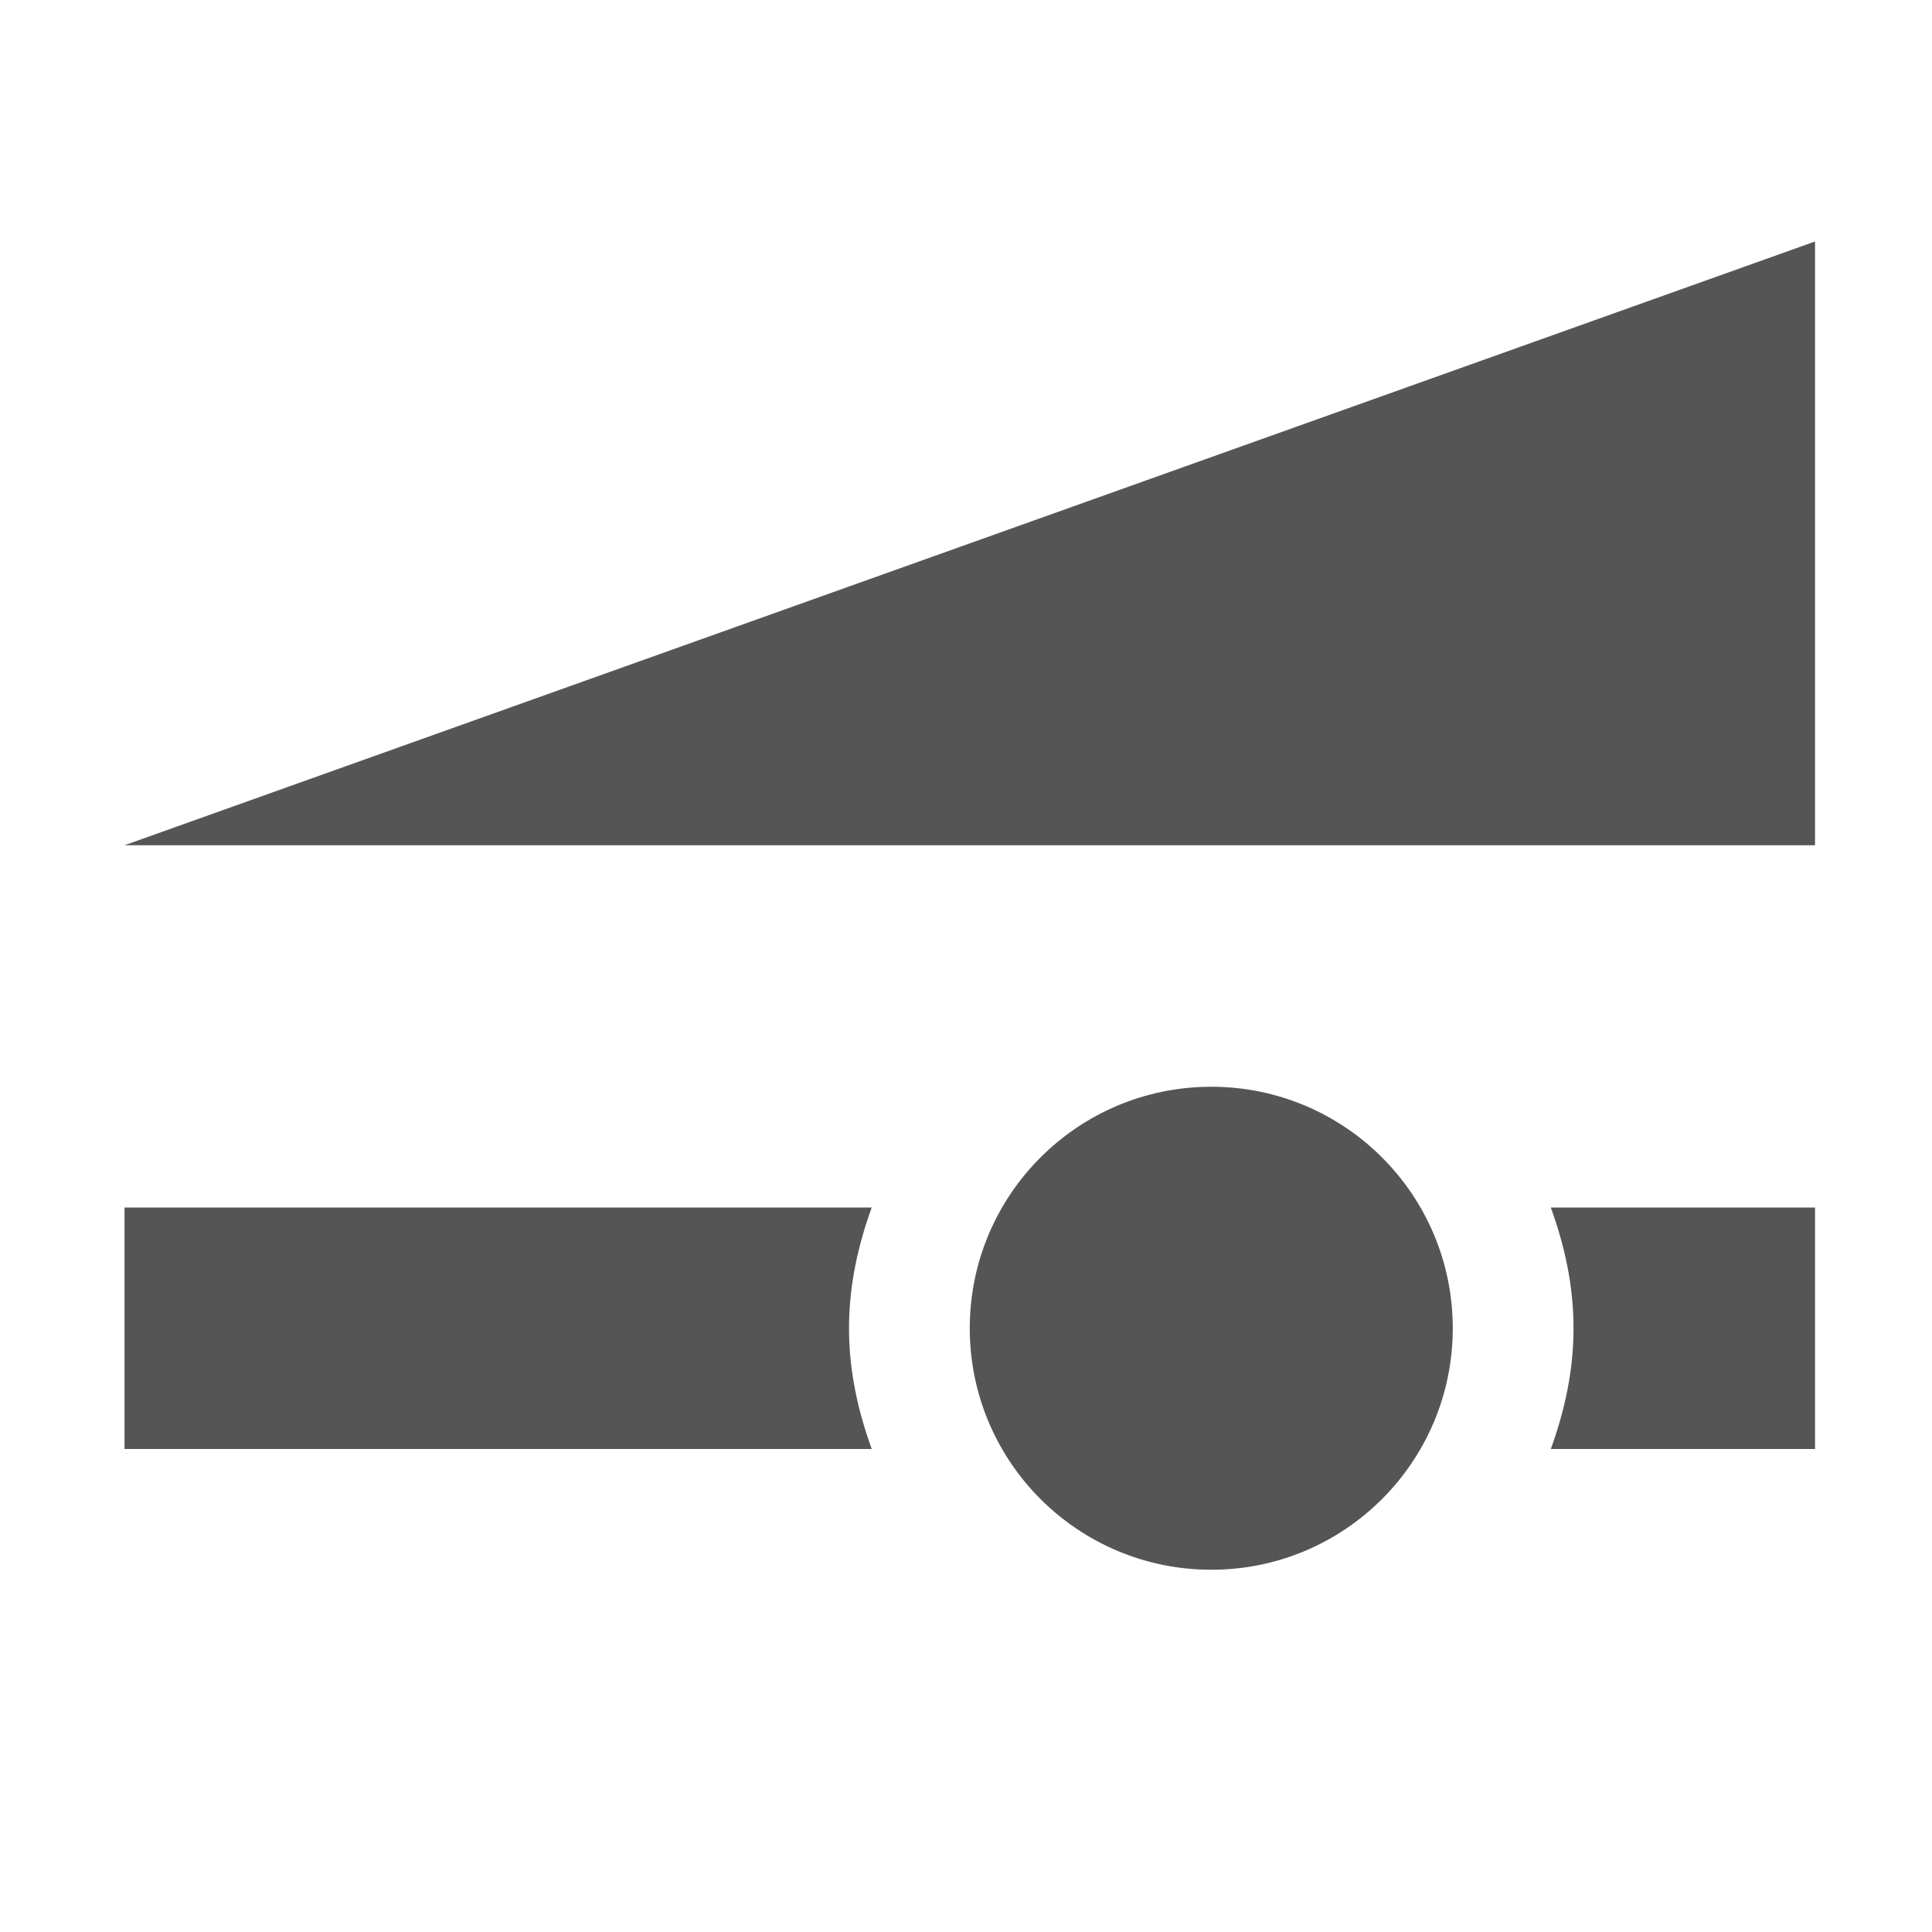
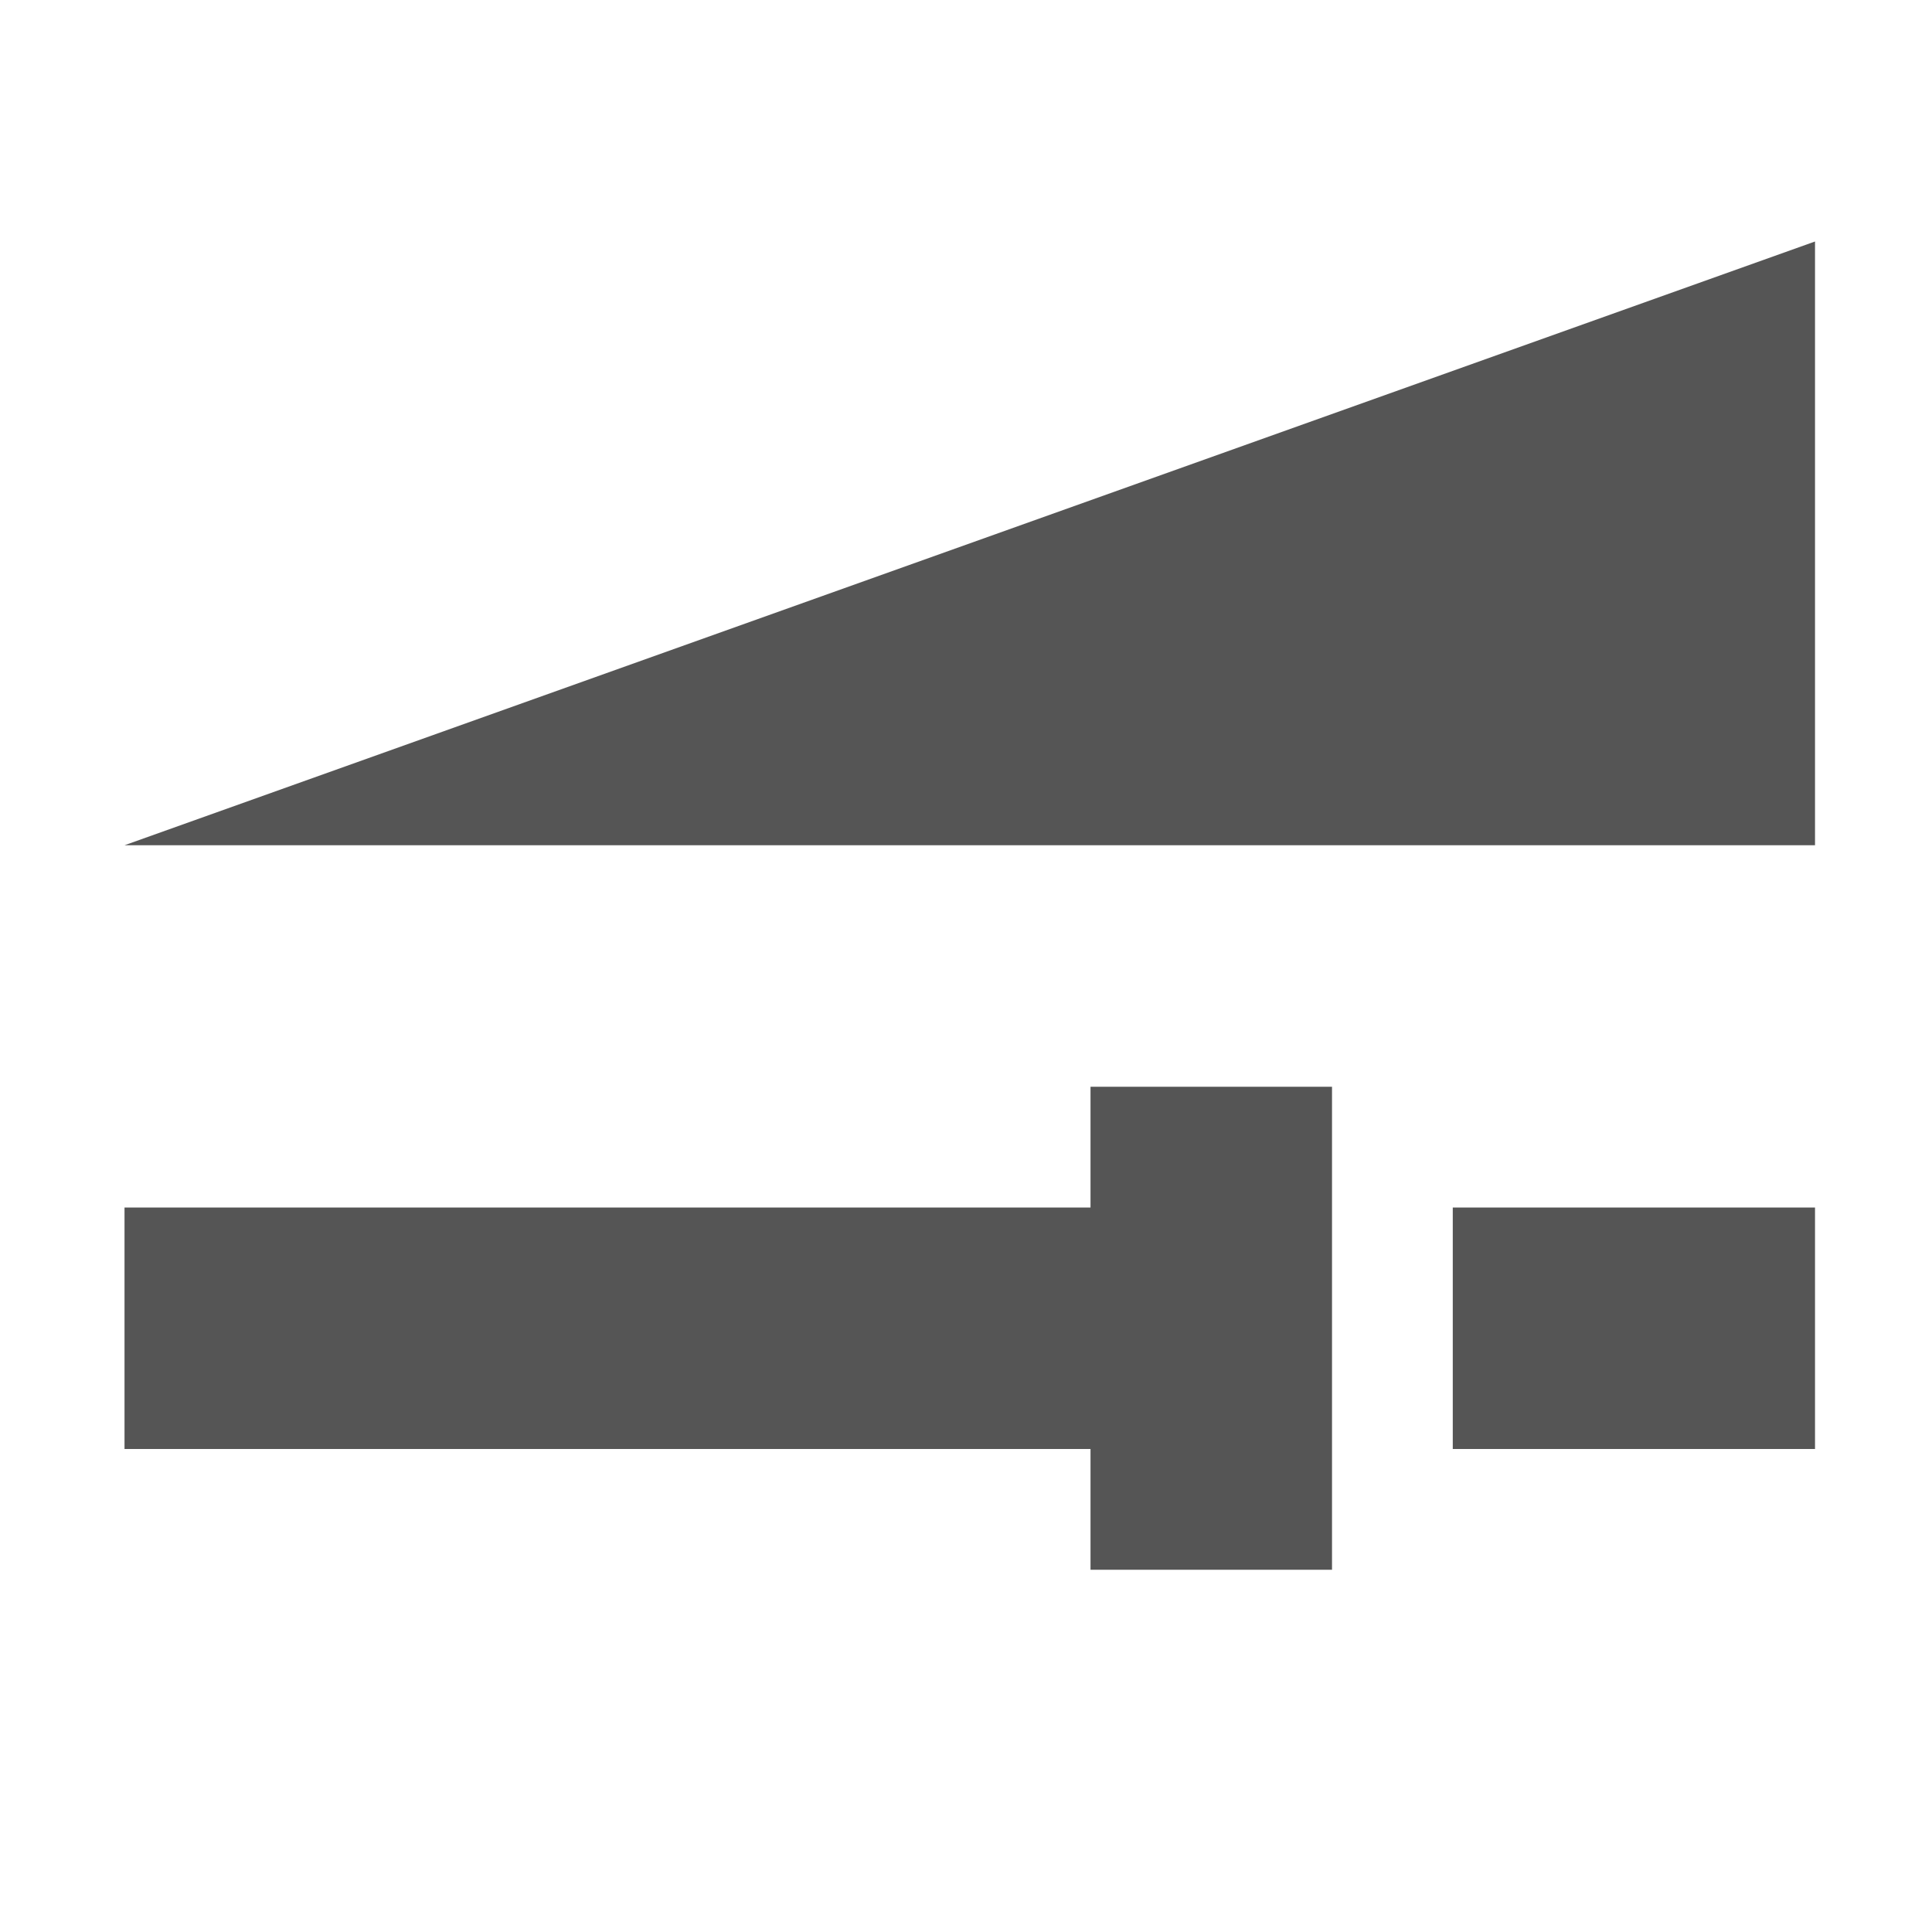
<svg xmlns="http://www.w3.org/2000/svg" xmlns:ns1="http://www.openswatchbook.org/uri/2009/osb" height="16" id="svg7384" style="enable-background:new" version="1.1" width="16">
  <defs id="defs7386">
    <linearGradient id="linearGradient5606" ns1:paint="solid">
      <stop id="stop5608" offset="0" style="stop-color:#000000;stop-opacity:1;" />
    </linearGradient>
-     <filter color-interpolation-filters="sRGB" id="filter7554">
+     <filter id="filter7554" style="color-interpolation-filters:sRGB">
      <feBlend id="feBlend7556" in2="BackgroundImage" mode="darken" />
    </filter>
  </defs>
-   <g id="layer9" style="display:inline" transform="translate(-724.9689,-41)" />
-   <g id="layer10" style="display:inline;filter:url(#filter7554)" transform="translate(-724.9689,-41)" />
-   <g id="layer1" style="display:inline" transform="translate(-483.9688,-658)" />
-   <g id="layer14" style="display:inline" transform="translate(-724.9689,-41)" />
-   <g id="layer15" style="display:inline" transform="translate(-724.9689,-41)" />
-   <g id="g71291" style="display:inline" transform="translate(-724.9689,-41)" />
-   <g id="layer2" style="display:inline" transform="translate(-483.9688,-508)" />
-   <g id="g6058" style="display:inline" transform="translate(-483.9688,-508)">
-     <path d="m 494,517 c -1.105,0 -2,0.895 -2,2 0,1.105 0.895,2 2,2 1.105,0 2,-0.895 2,-2 0,-1.105 -0.895,-2 -2,-2 z m -9,1 0,2 1,0 5.188,0 C 491.074,519.684 491,519.356 491,519 c 0,-0.356 0.074,-0.684 0.188,-1 l -5.188,0 -1,0 z m 11.812,0 c 0.114,0.316 0.188,0.644 0.188,1 0,0.356 -0.074,0.684 -0.188,1 l 1.188,0 1,0 0,-2 -1,0 -1.188,0 z" id="path18806-9" style="color:#000000;fill:#555555;fill-opacity:1;fill-rule:nonzero;stroke:none;stroke-width:1;marker:none;visibility:visible;display:inline;overflow:visible;enable-background:new" />
-     <path d="m 485,515 14,0 0,-5 z" id="path11091" style="fill:#555555;fill-opacity:1;stroke:none" />
+   <g id="layer9" style="display:inline" transform="translate(-724.9689,-81)" />
+   <g id="layer10" style="display:inline;filter:url(#filter7554)" transform="translate(-724.9689,-81)" />
+   <g id="layer1" style="display:inline" transform="translate(-483.9688,-698)" />
+   <g id="layer14" style="display:inline" transform="translate(-724.9689,-81)" />
+   <g id="layer15" style="display:inline" transform="translate(-724.9689,-81)" />
+   <g id="g71291" style="display:inline" transform="translate(-724.9689,-81)" />
+   <g id="layer2" style="display:inline" transform="translate(-483.9688,-548)" />
+   <g id="g6058" style="display:inline" transform="translate(-483.9688,-548)">
+     <path d="m 499,550 -14,5 14,0 0,-5 z m -6,7 0,1 -8,0 0,2 8,0 0,1 2,0 0,-1 0,-2 0,-1 -2,0 z m 3,1 0,2 3,0 0,-2 -3,0 z" id="path11091" style="fill:#555555;fill-opacity:1;stroke:none" />
  </g>
-   <g id="layer12" style="display:inline" transform="translate(-724.9689,-41)" />
+   <g id="layer12" style="display:inline" transform="translate(-724.9689,-81)" />
</svg>
